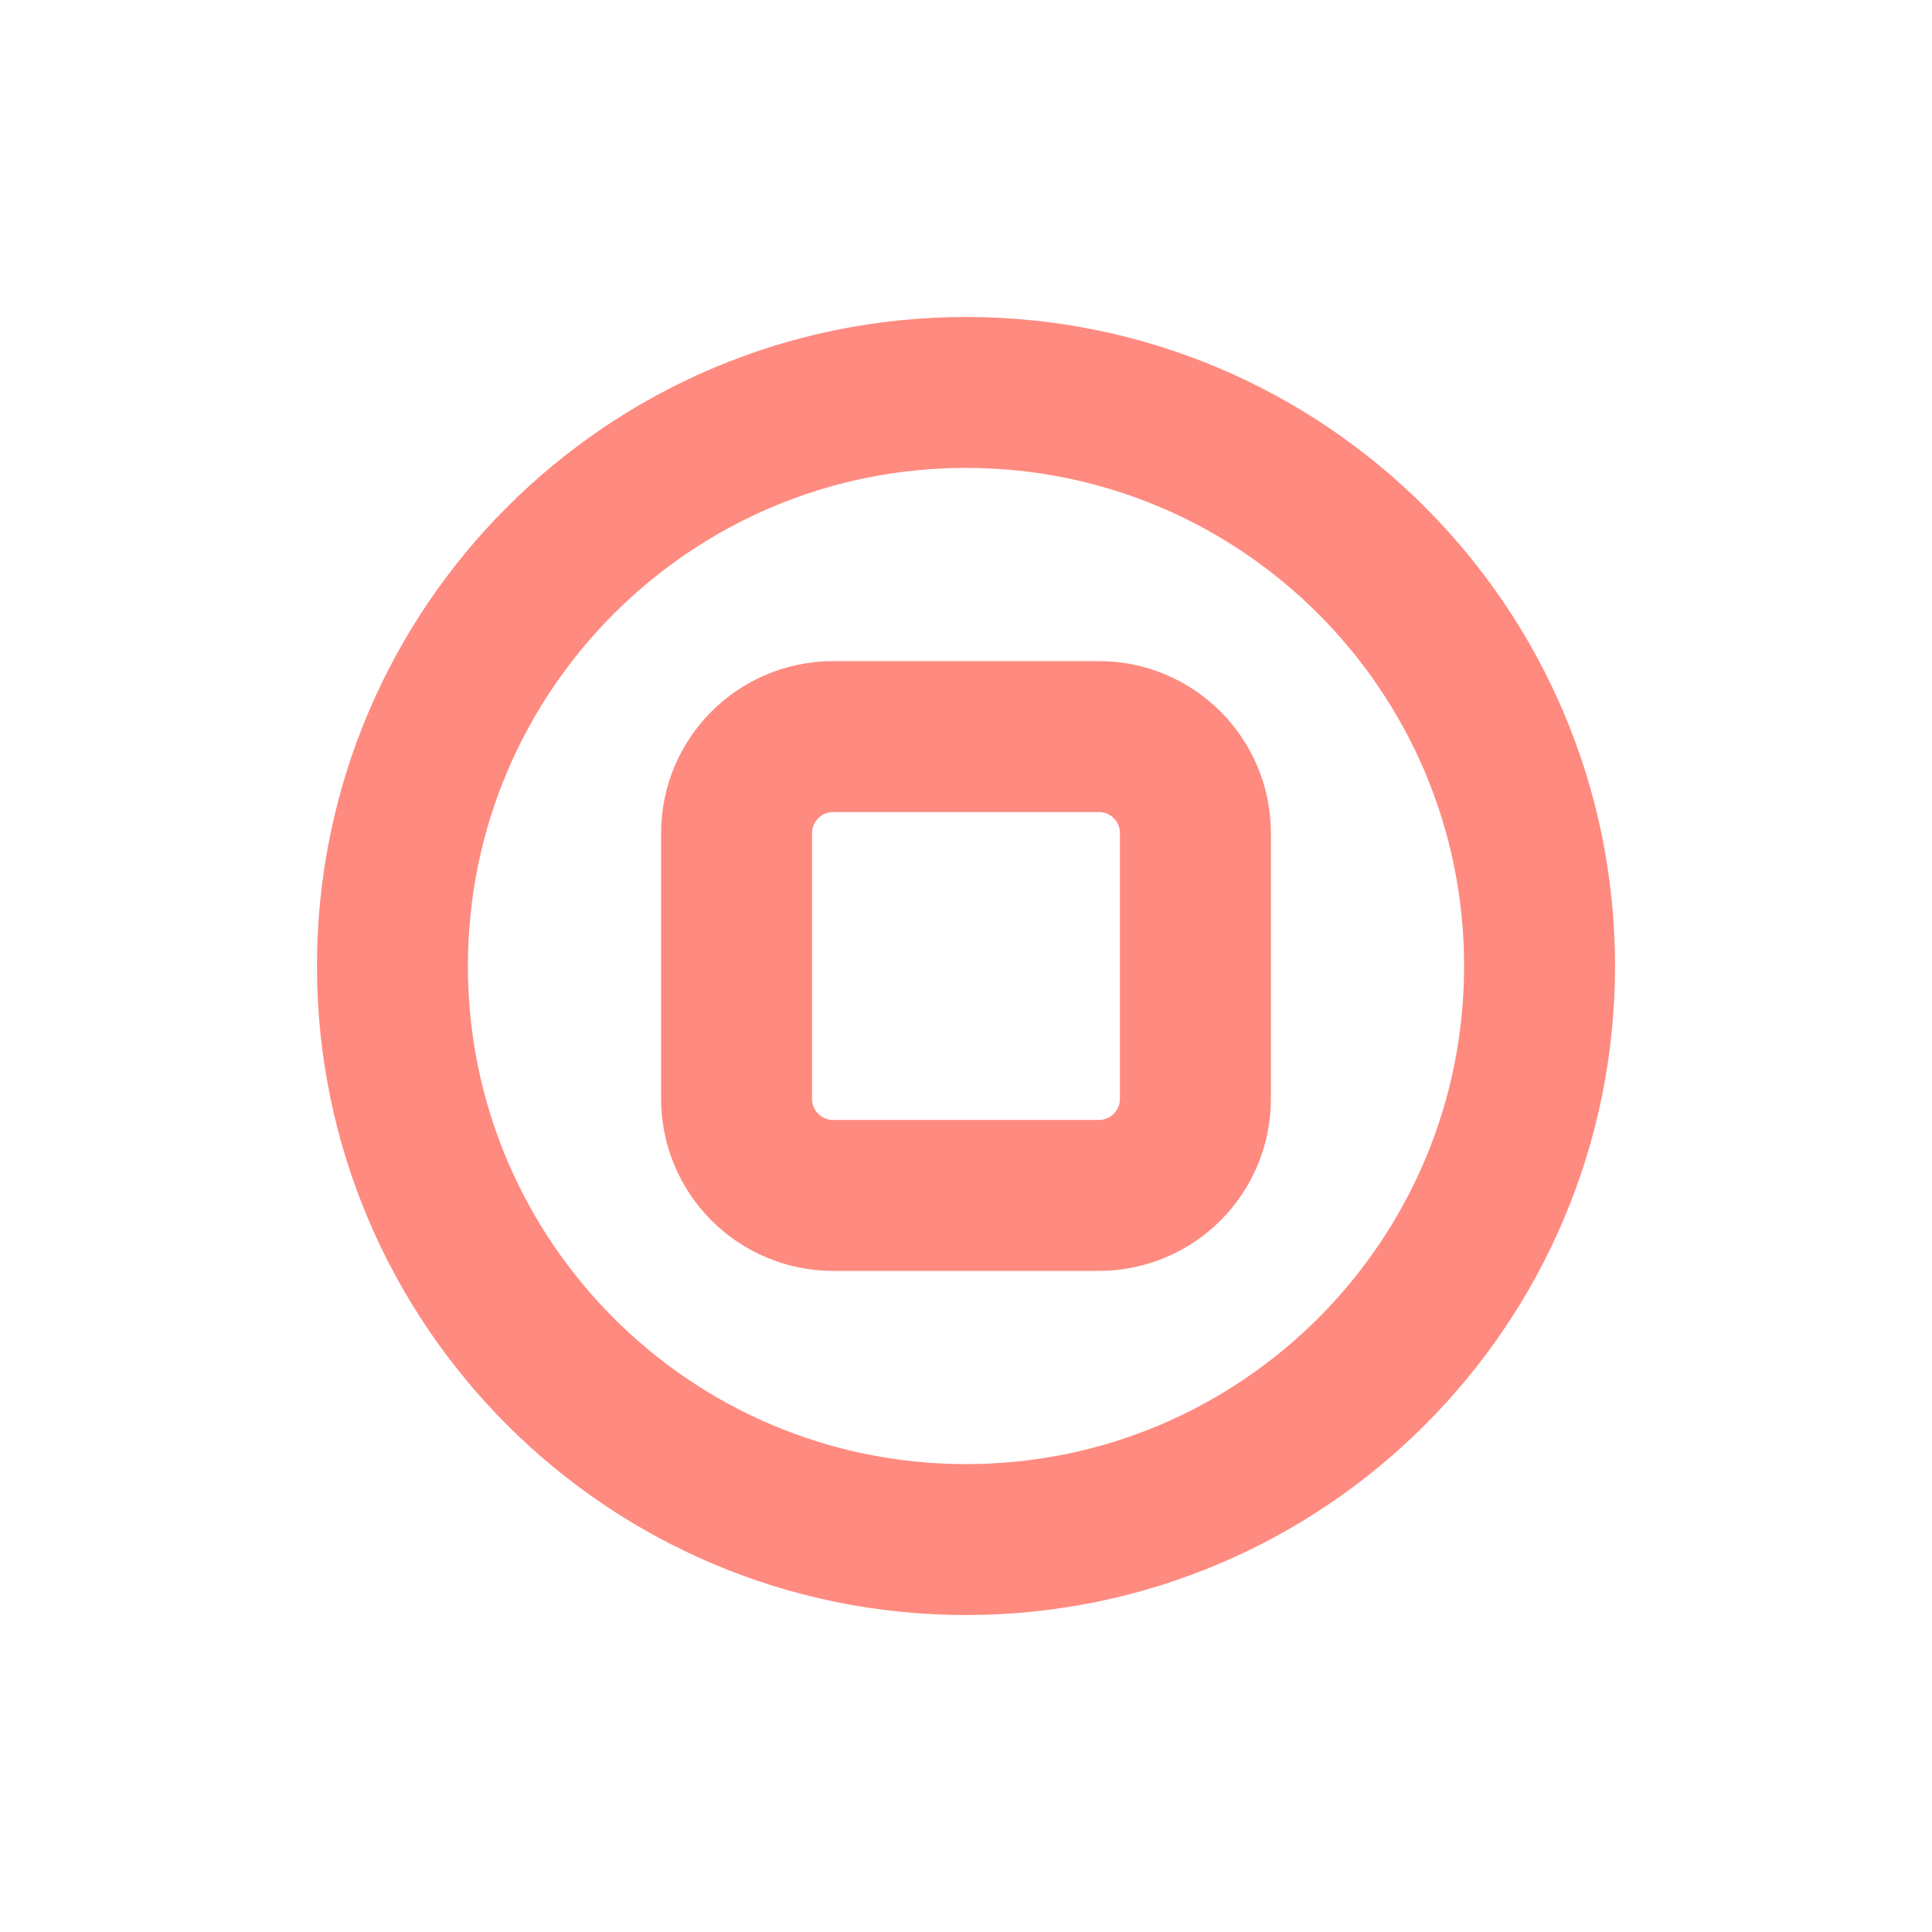
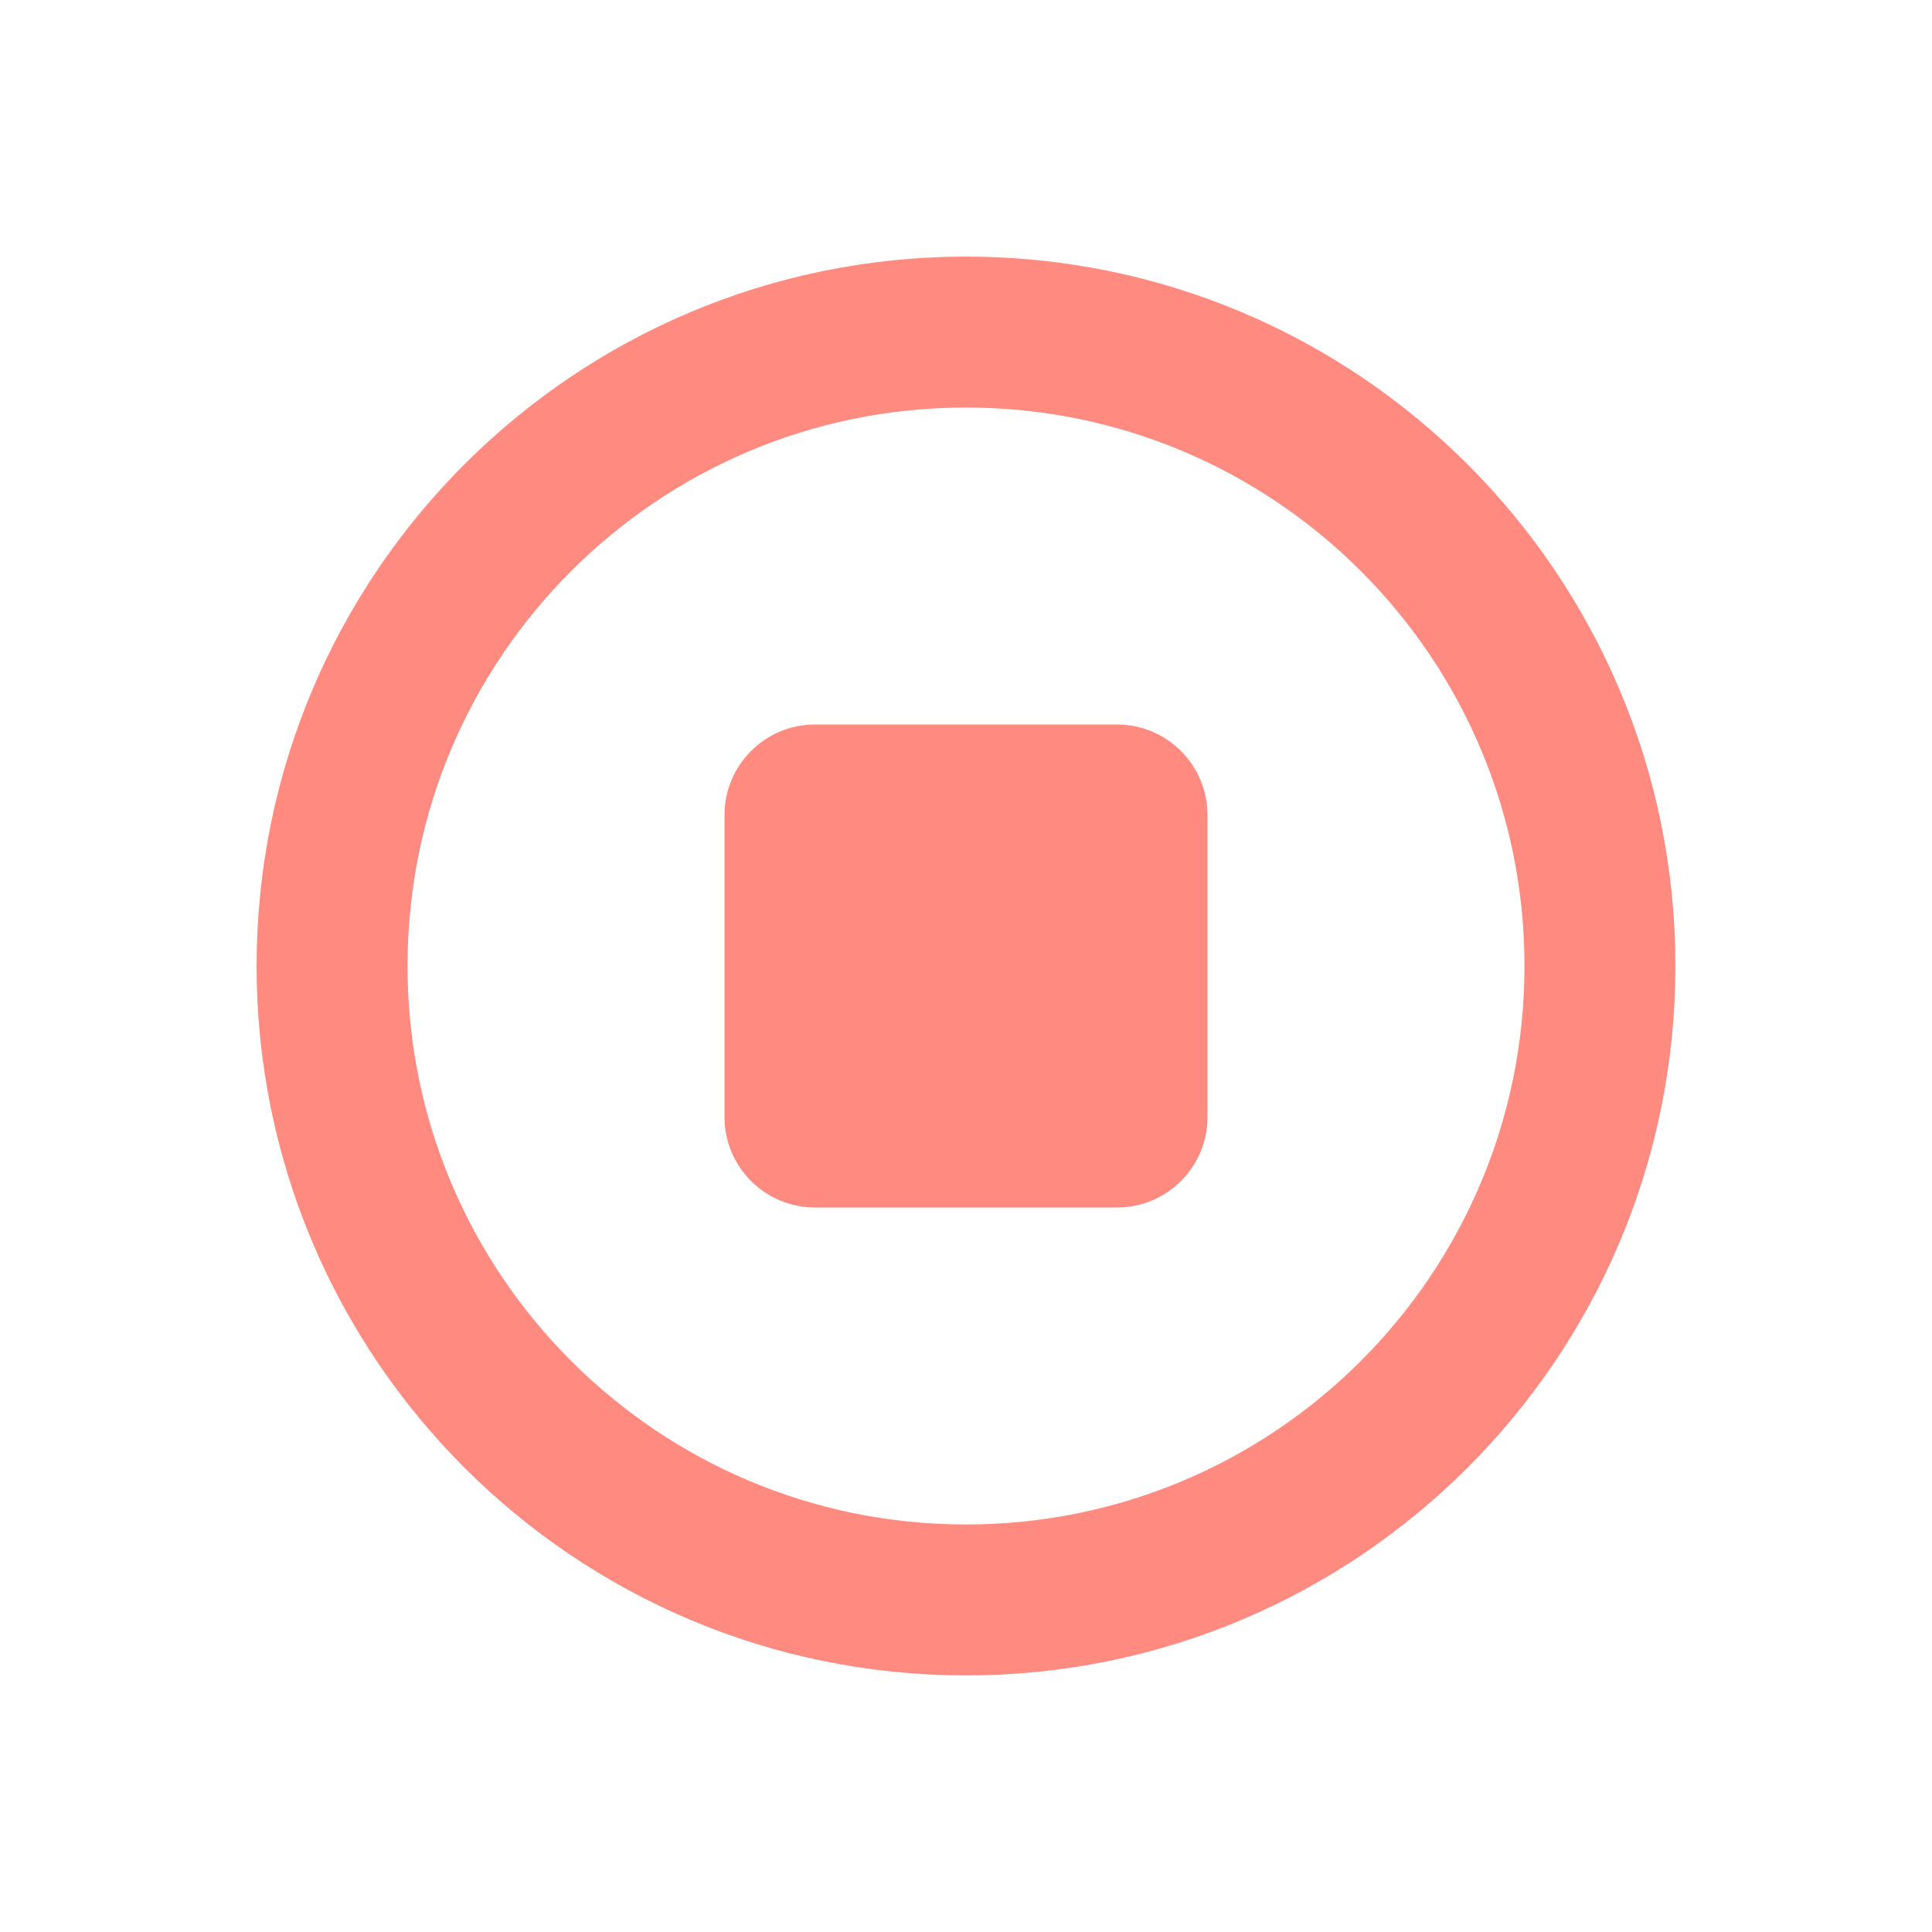
<svg xmlns="http://www.w3.org/2000/svg" width="16" height="16" viewBox="0 0 16 16" fill="none">
-   <circle cx="8" cy="8" r="4.75" stroke="#FF8A80" stroke-width="1.25" />
-   <rect x="6.1" y="6.1" width="3.8" height="3.8" rx="0.8" stroke="#FF8A80" stroke-width="1.25" />
+   <circle cx="8" cy="8" r="5.25" stroke="#FF8A80" stroke-width="1.25" />
+   <rect x="6" y="6" width="4" height="4" rx="0.75" fill="#FF8A80" />
</svg>
